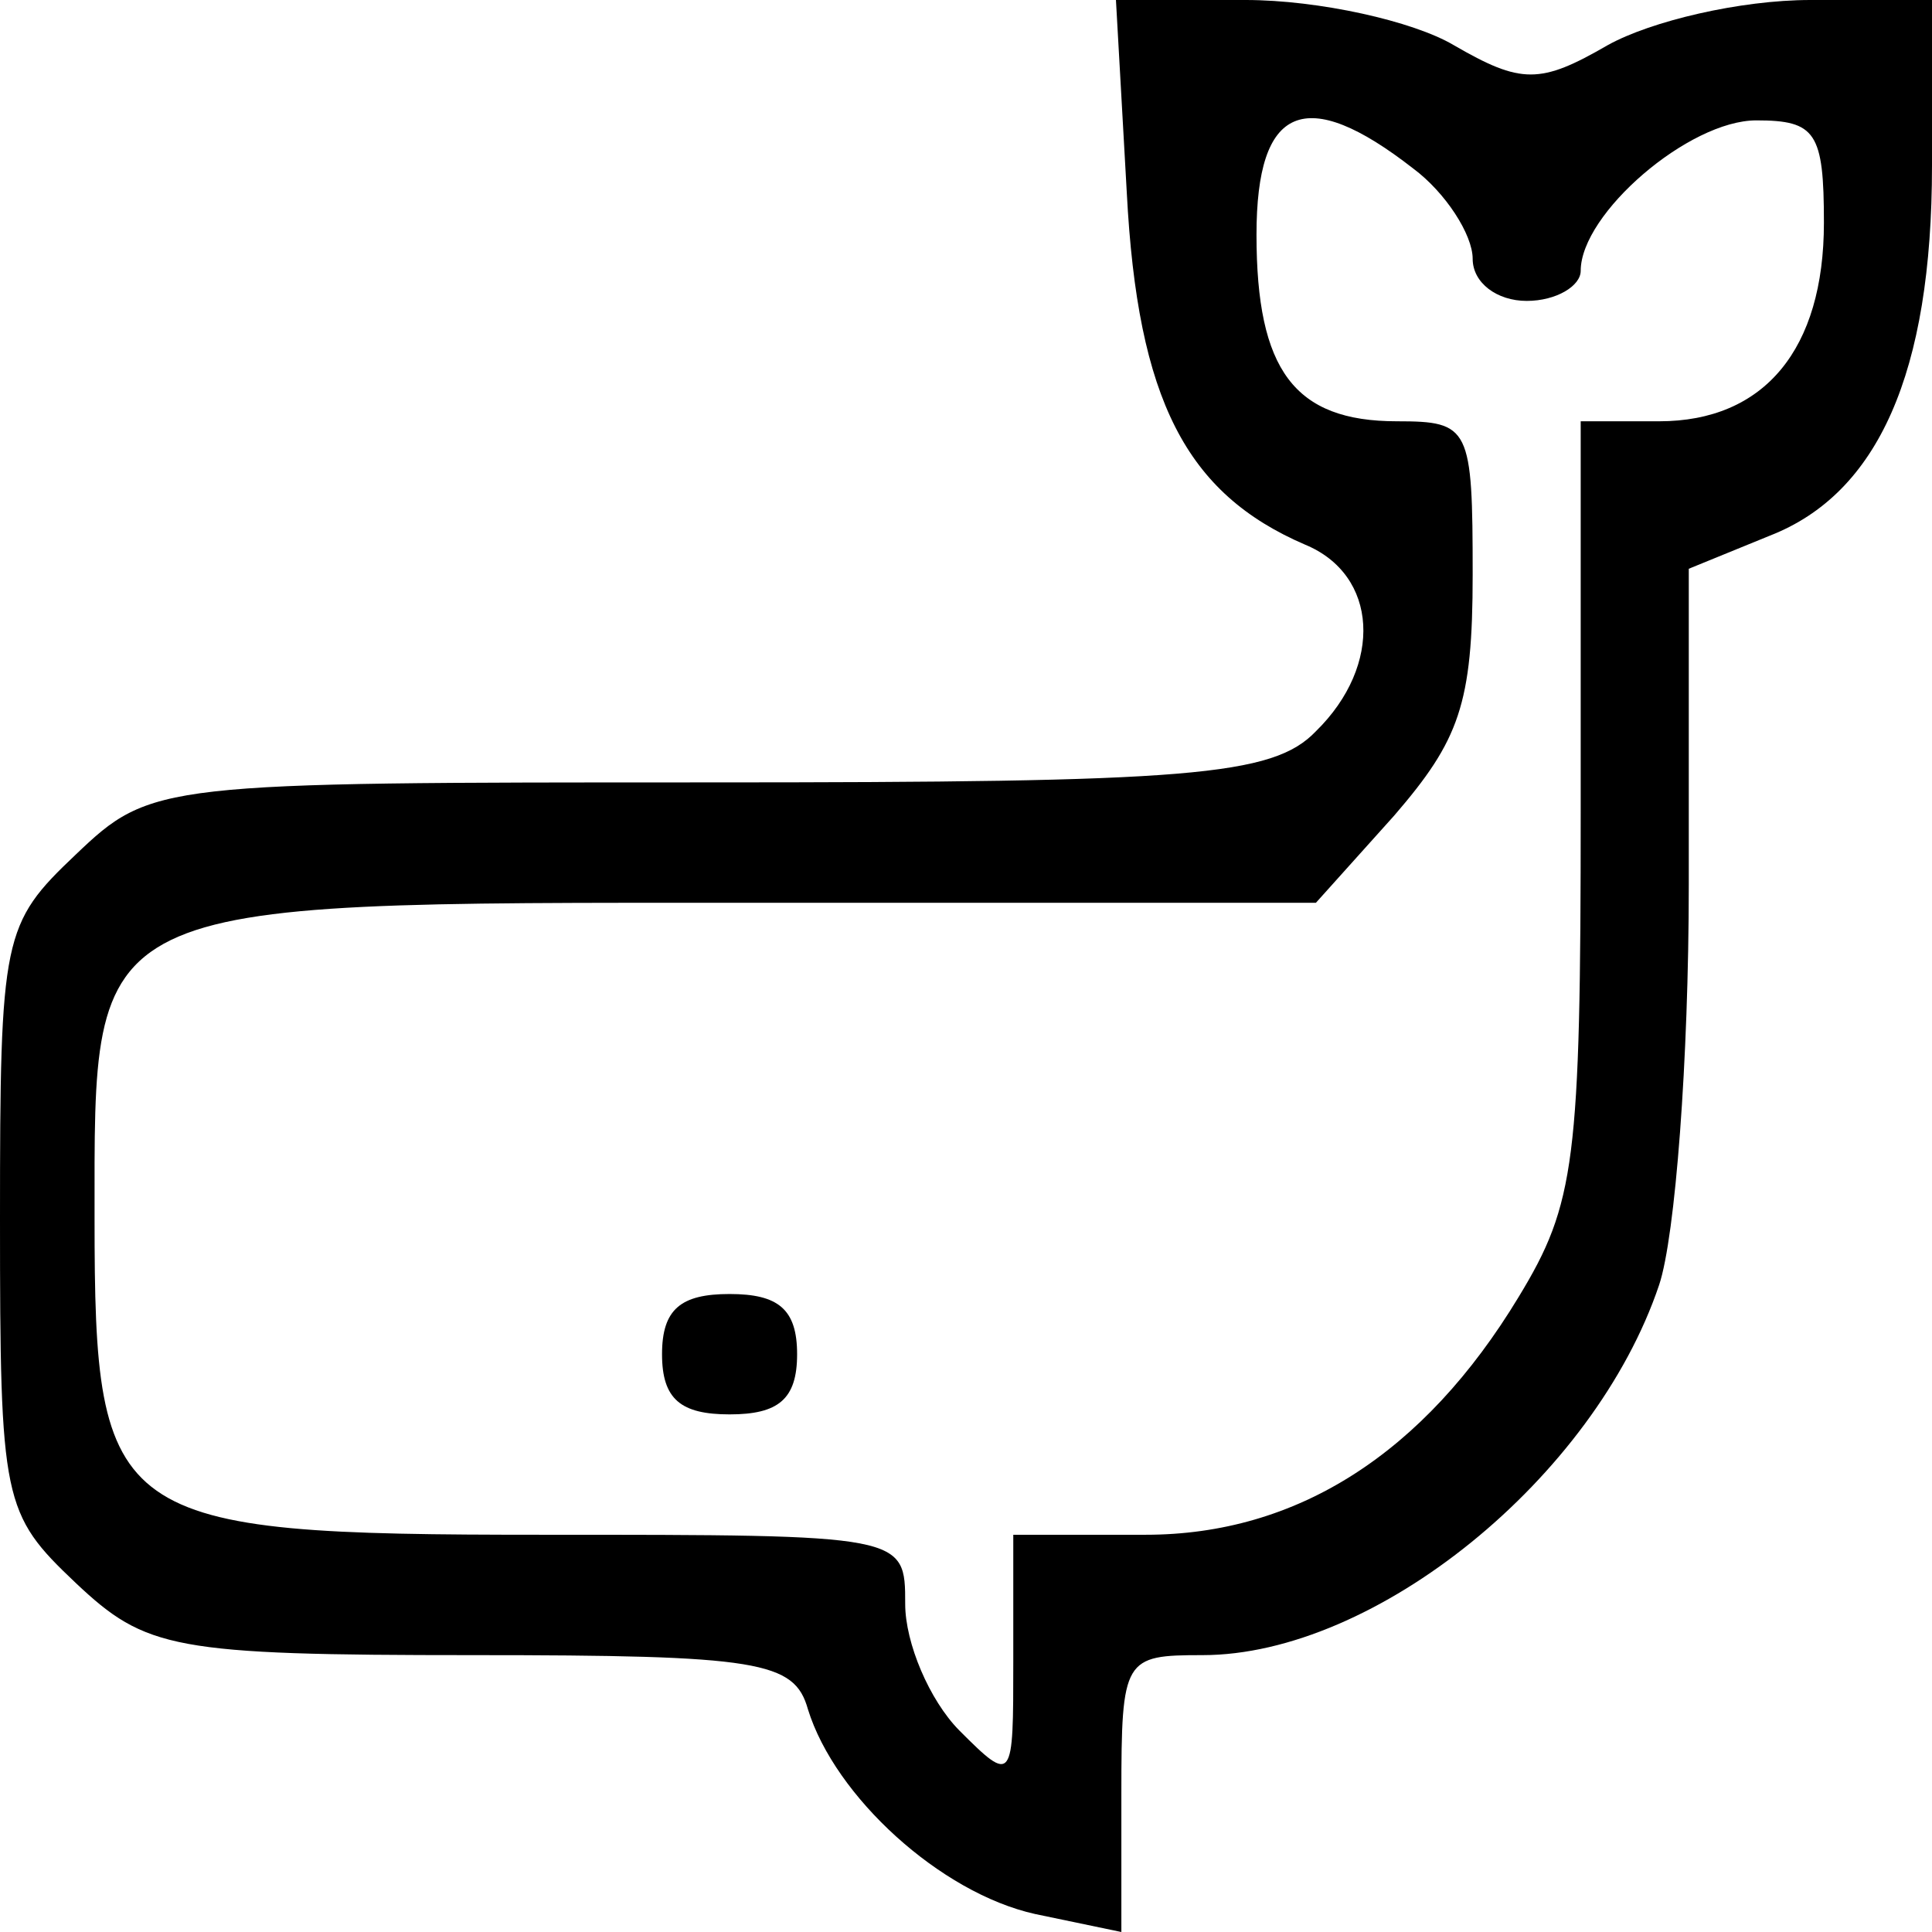
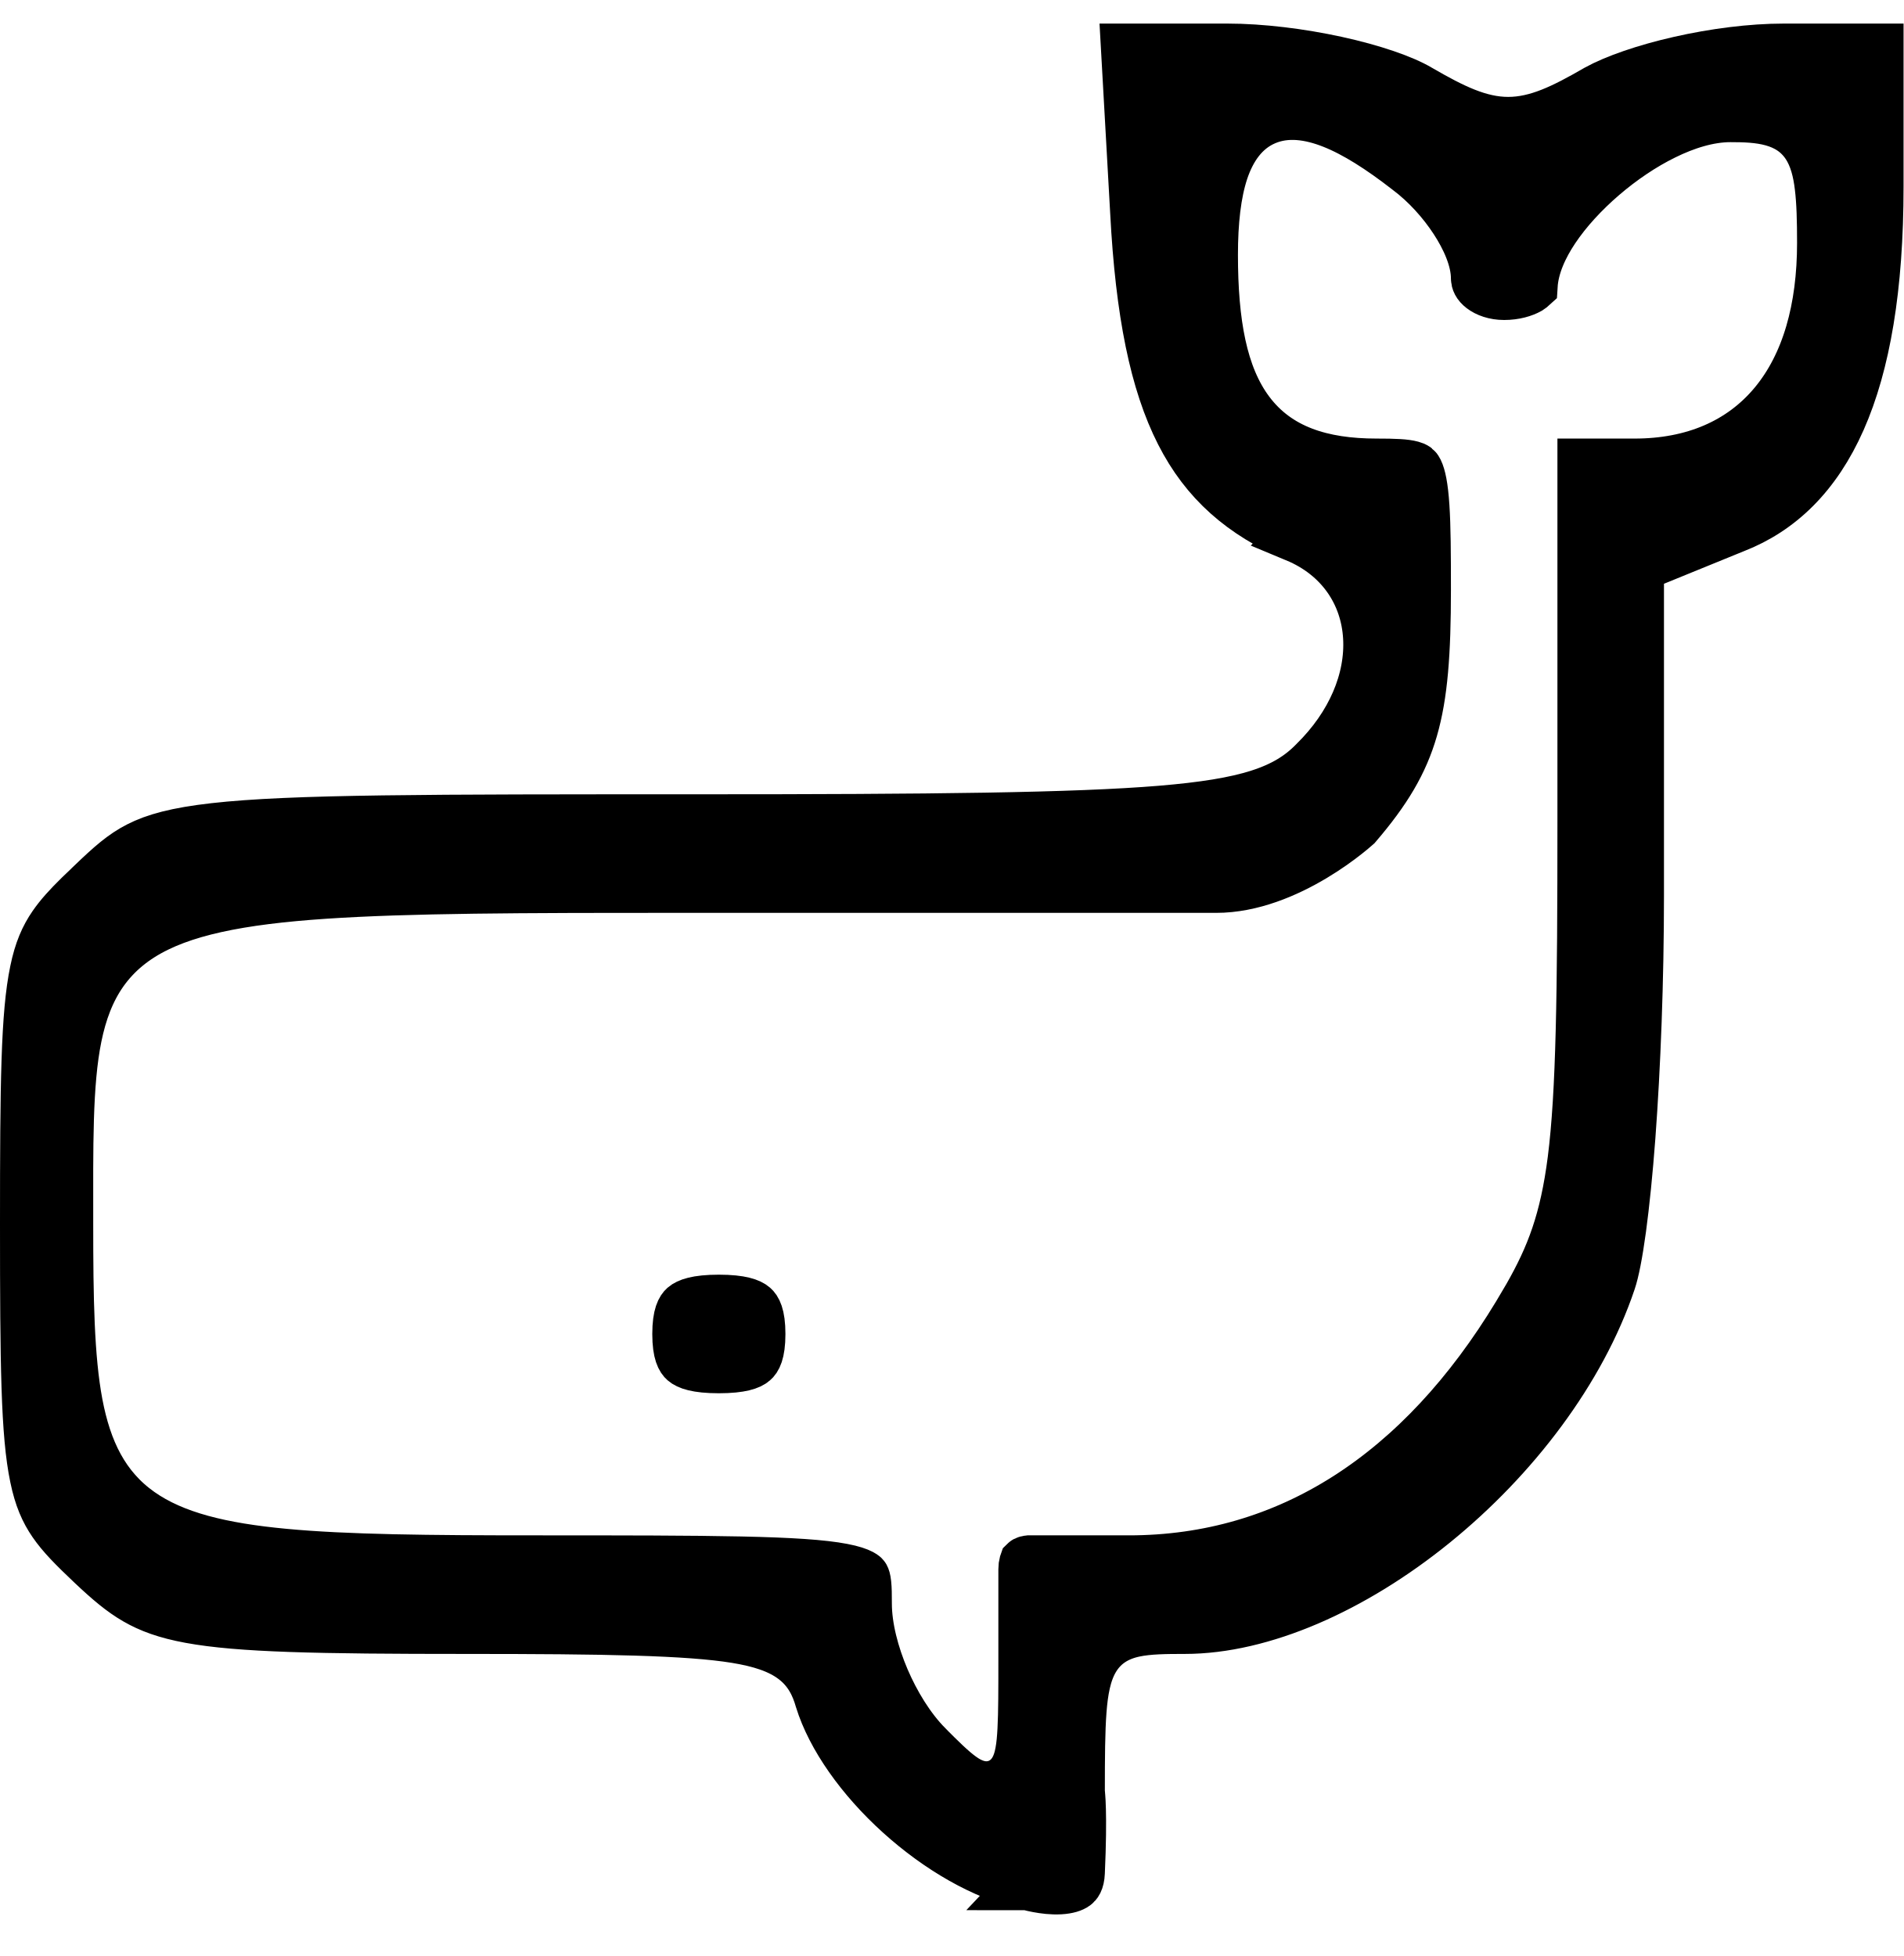
- <svg xmlns="http://www.w3.org/2000/svg" width="36" height="36" viewBox="0 0 36 36" fill="none">
-   <path d="M20.996 3.589C21.197 7.458 22.104 9.196 24.319 10.149C25.678 10.71 25.779 12.393 24.52 13.626C23.715 14.467 22.154 14.579 13.192 14.579C2.971 14.579 2.82 14.579 1.41 15.925C0.05 17.215 0 17.439 0 22.71C0 27.981 0.05 28.206 1.41 29.495C2.719 30.729 3.222 30.841 8.811 30.841C14.148 30.841 14.803 30.953 15.055 31.851C15.558 33.477 17.522 35.271 19.284 35.664L20.895 36V33.421C20.895 30.897 20.945 30.841 22.406 30.841C25.628 30.841 29.706 27.533 30.915 23.944C31.217 23.047 31.468 19.738 31.468 16.486V10.598L32.979 9.981C34.993 9.196 36 6.953 36 3.084V1.13994e-06H33.734C32.425 1.13994e-06 30.764 0.393 29.958 0.841C28.699 1.57 28.347 1.57 27.088 0.841C26.333 0.393 24.571 1.13994e-06 23.211 1.13994e-06H20.794L20.996 3.589ZM26.333 3.14C26.937 3.589 27.441 4.374 27.441 4.822C27.441 5.271 27.894 5.607 28.448 5.607C29.001 5.607 29.454 5.327 29.454 5.047C29.454 3.981 31.468 2.243 32.727 2.243C33.835 2.243 33.986 2.467 33.986 4.15C33.986 6.505 32.878 7.85 30.915 7.85H29.454V15.084C29.454 21.645 29.354 22.43 28.297 24.168C26.534 27.084 24.168 28.598 21.348 28.598H18.881V30.953C18.881 33.196 18.881 33.252 17.874 32.243C17.32 31.682 16.867 30.617 16.867 29.888C16.867 28.598 16.867 28.598 10.12 28.598C2.064 28.598 1.762 28.374 1.762 22.71C1.762 16.71 1.51 16.822 13.896 16.822H24.52L25.98 15.196C27.189 13.794 27.441 13.121 27.441 10.71C27.441 7.963 27.39 7.85 26.031 7.85C24.117 7.85 23.413 6.897 23.413 4.374C23.413 1.963 24.319 1.57 26.333 3.14Z" fill="black" />
-   <path d="M12.336 25.234C12.336 26.075 12.688 26.355 13.595 26.355C14.501 26.355 14.853 26.075 14.853 25.234C14.853 24.393 14.501 24.112 13.595 24.112C12.688 24.112 12.336 24.393 12.336 25.234Z" fill="black" />
+ <svg xmlns="http://www.w3.org/2000/svg" width="36" height="37" viewBox="0 0 36 37" fill="none">
+   <path d="M20.044 35.712C20.192 35.704 20.278 35.671 20.319 35.64C20.338 35.625 20.388 35.586 20.395 35.423C20.421 34.853 20.421 34.47 20.415 34.234C20.412 34.115 20.407 34.034 20.403 33.985C20.402 33.96 20.4 33.943 20.399 33.934C20.399 33.931 20.399 33.928 20.398 33.927L20.395 33.897V33.865C20.395 33.24 20.398 32.743 20.427 32.361C20.455 31.991 20.512 31.646 20.673 31.375C20.86 31.06 21.142 30.911 21.449 30.846C21.721 30.788 22.056 30.786 22.405 30.786C23.86 30.786 25.578 30.03 27.101 28.795C28.617 27.566 29.873 25.916 30.44 24.23C30.5 24.054 30.567 23.72 30.633 23.236C30.697 22.761 30.757 22.173 30.807 21.506C30.906 20.173 30.969 18.545 30.969 16.931V10.707L31.279 10.58L32.79 9.964L32.798 9.961C34.5 9.297 35.5 7.36 35.5 3.53V0.946H33.734C33.125 0.946 32.419 1.037 31.768 1.185C31.115 1.333 30.553 1.529 30.209 1.719C29.587 2.079 29.076 2.333 28.523 2.333C27.97 2.333 27.46 2.079 26.838 1.719L26.833 1.716C26.525 1.533 25.957 1.336 25.27 1.186C24.592 1.038 23.848 0.946 23.211 0.946H21.323L21.495 4.006V4.008C21.595 5.919 21.867 7.237 22.348 8.181C22.816 9.1 23.501 9.699 24.517 10.136L24.516 10.137C25.371 10.493 25.852 11.22 25.9 12.052C25.948 12.868 25.582 13.731 24.87 14.429C24.33 14.986 23.567 15.228 21.956 15.362C20.32 15.497 17.665 15.525 13.191 15.525C8.062 15.525 5.508 15.525 4.053 15.69C3.335 15.771 2.931 15.887 2.635 16.038C2.336 16.19 2.11 16.392 1.755 16.732L1.754 16.734L1.519 16.959C1.304 17.17 1.15 17.34 1.028 17.517C0.875 17.739 0.764 17.989 0.685 18.372C0.515 19.185 0.5 20.492 0.5 23.155C0.5 25.819 0.515 27.126 0.685 27.939C0.764 28.322 0.875 28.572 1.028 28.794C1.19 29.03 1.411 29.252 1.753 29.576C2.075 29.88 2.317 30.085 2.583 30.238C2.842 30.388 3.147 30.501 3.597 30.584C4.529 30.756 5.999 30.786 8.812 30.786C11.462 30.786 13.008 30.813 13.92 30.961C14.378 31.036 14.747 31.151 15.025 31.362C15.321 31.586 15.453 31.871 15.532 32.148C15.749 32.849 16.301 33.632 17.033 34.294C17.764 34.955 18.619 35.448 19.393 35.62L19.414 35.625L19.436 35.632L19.435 35.633C19.436 35.633 19.439 35.633 19.442 35.634C19.45 35.636 19.462 35.64 19.479 35.645C19.512 35.654 19.562 35.665 19.623 35.677C19.748 35.701 19.901 35.72 20.044 35.712ZM18.569 33.811C18.394 33.787 18.251 33.696 18.165 33.634C17.982 33.503 17.76 33.282 17.52 33.041L17.519 33.039C17.186 32.702 16.903 32.237 16.703 31.77C16.505 31.305 16.367 30.787 16.367 30.333C16.367 30.164 16.366 30.052 16.356 29.96C16.347 29.874 16.333 29.846 16.329 29.839C16.328 29.837 16.326 29.834 16.321 29.829C16.316 29.824 16.302 29.814 16.276 29.8C16.219 29.77 16.115 29.731 15.93 29.696C15.554 29.624 14.96 29.584 14.01 29.564C13.068 29.544 11.809 29.543 10.12 29.543C8.112 29.543 6.558 29.529 5.369 29.417C4.19 29.306 3.285 29.092 2.632 28.631C1.948 28.148 1.613 27.449 1.444 26.557C1.28 25.685 1.263 24.56 1.263 23.155C1.263 21.686 1.244 20.501 1.427 19.605C1.521 19.144 1.673 18.727 1.928 18.367C2.186 18.004 2.529 17.724 2.966 17.512C3.81 17.102 5.034 16.928 6.751 16.845C8.485 16.761 10.807 16.768 13.896 16.768H23C23.663 16.768 24.321 16.488 24.838 16.178C25.092 16.026 25.301 15.873 25.445 15.759C25.517 15.703 25.572 15.656 25.608 15.624C25.62 15.614 25.629 15.606 25.637 15.599C26.2 14.942 26.512 14.415 26.693 13.789C26.881 13.141 26.94 12.355 26.94 11.155C26.94 10.465 26.937 9.96 26.912 9.582C26.887 9.193 26.841 9.007 26.797 8.916C26.775 8.873 26.765 8.858 26.693 8.838C26.574 8.805 26.385 8.796 26.031 8.796C24.996 8.796 24.153 8.535 23.605 7.804C23.086 7.113 22.912 6.1 22.912 4.82C22.912 4.194 22.971 3.655 23.111 3.231C23.253 2.804 23.501 2.428 23.922 2.249C24.333 2.074 24.785 2.142 25.212 2.312C25.643 2.483 26.119 2.786 26.64 3.192C26.992 3.455 27.305 3.806 27.532 4.154C27.749 4.486 27.94 4.895 27.94 5.268C27.941 5.31 27.959 5.369 28.041 5.432C28.127 5.498 28.268 5.553 28.447 5.553C28.645 5.553 28.809 5.502 28.909 5.445C28.932 5.431 28.947 5.417 28.958 5.407C28.981 5.026 29.157 4.651 29.373 4.327C29.612 3.969 29.936 3.619 30.293 3.312C30.651 3.004 31.056 2.728 31.465 2.528C31.867 2.33 32.307 2.189 32.727 2.189C33.248 2.189 33.848 2.218 34.19 2.735C34.341 2.964 34.407 3.242 34.441 3.527C34.477 3.817 34.486 4.173 34.486 4.595C34.486 5.843 34.194 6.897 33.572 7.648C32.939 8.412 32.019 8.796 30.915 8.796H29.954V15.53C29.954 18.797 29.93 20.67 29.768 21.943C29.62 23.096 29.358 23.774 28.922 24.538L28.724 24.873C26.894 27.9 24.382 29.543 21.349 29.543H19.456C19.436 29.545 19.418 29.55 19.406 29.556C19.404 29.557 19.402 29.558 19.401 29.559L19.392 29.585C19.387 29.604 19.381 29.636 19.381 29.685V31.399C19.381 31.953 19.381 32.393 19.364 32.714C19.356 32.874 19.343 33.023 19.319 33.15C19.298 33.264 19.258 33.426 19.155 33.563C19.098 33.639 19.015 33.716 18.9 33.766C18.784 33.816 18.669 33.824 18.569 33.811Z" fill="black" stroke="black" />
+   <path d="M13.595 25.855C14.022 25.855 14.178 25.784 14.235 25.733C14.274 25.7 14.354 25.602 14.354 25.234C14.354 24.867 14.274 24.769 14.235 24.735C14.178 24.685 14.023 24.612 13.595 24.612C13.166 24.612 13.012 24.685 12.954 24.735C12.916 24.769 12.836 24.867 12.836 25.234C12.836 25.602 12.916 25.7 12.954 25.733C13.012 25.784 13.167 25.855 13.595 25.855Z" fill="black" stroke="black" />
</svg>
